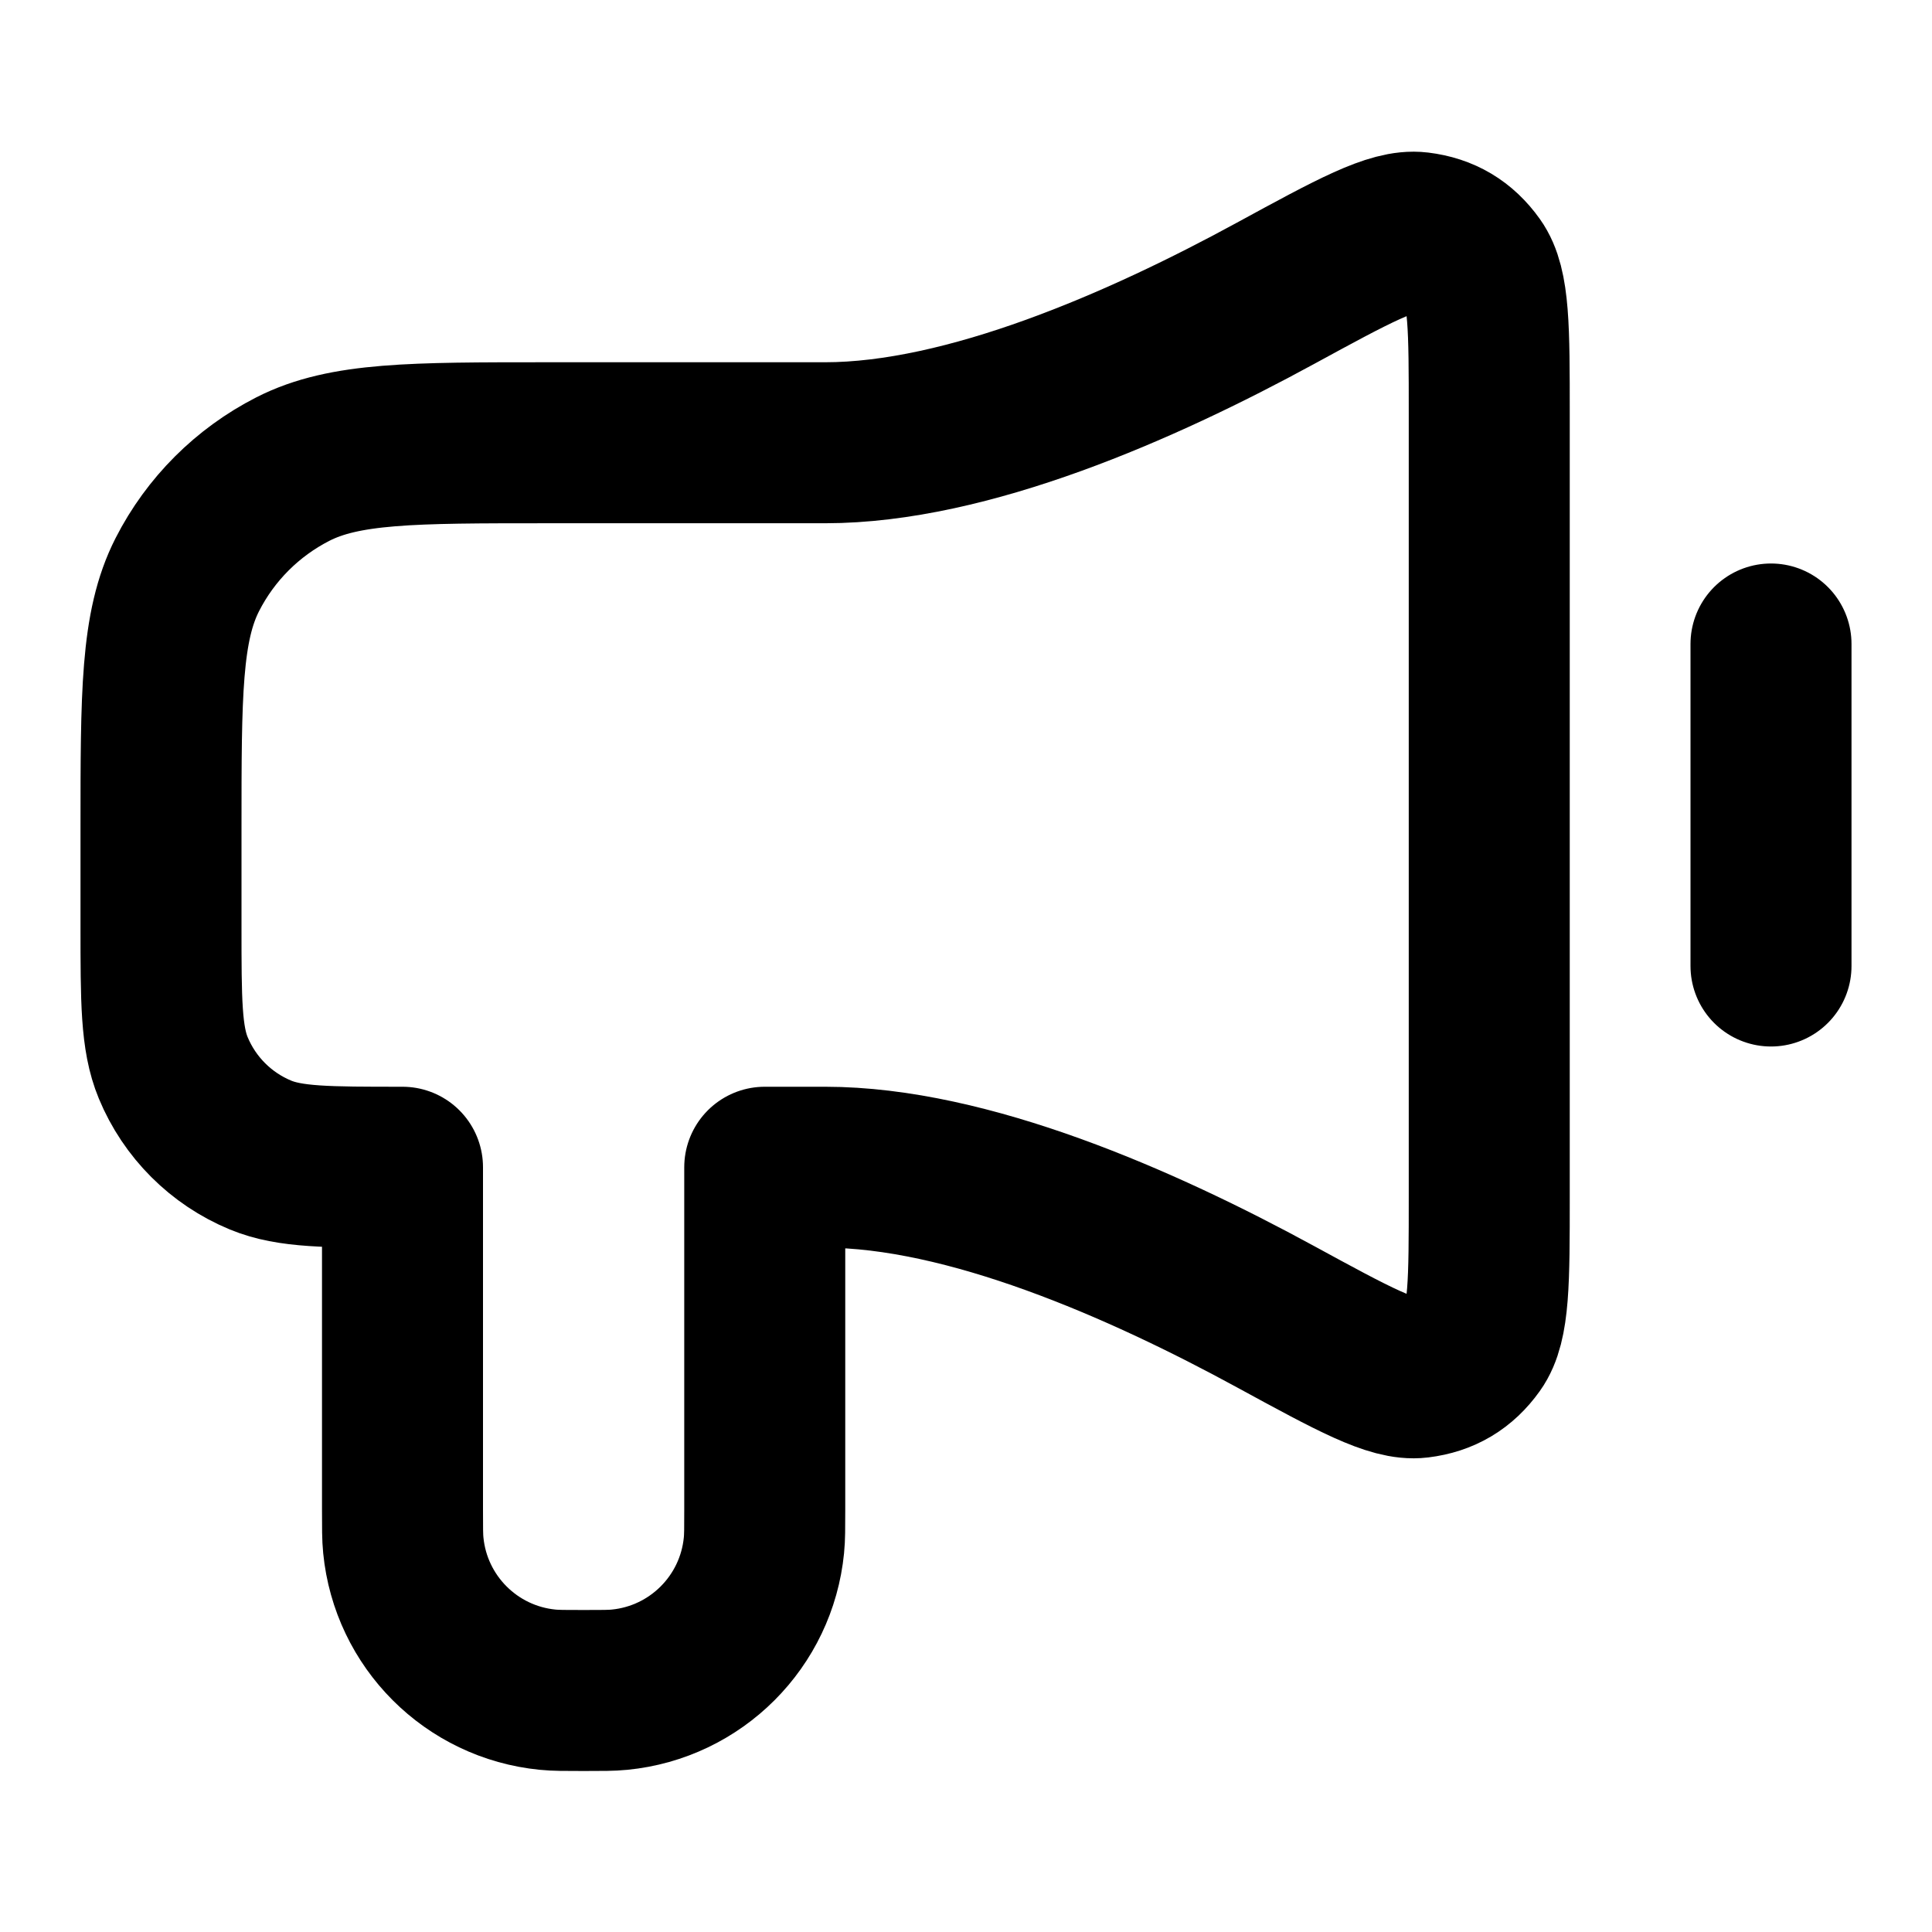
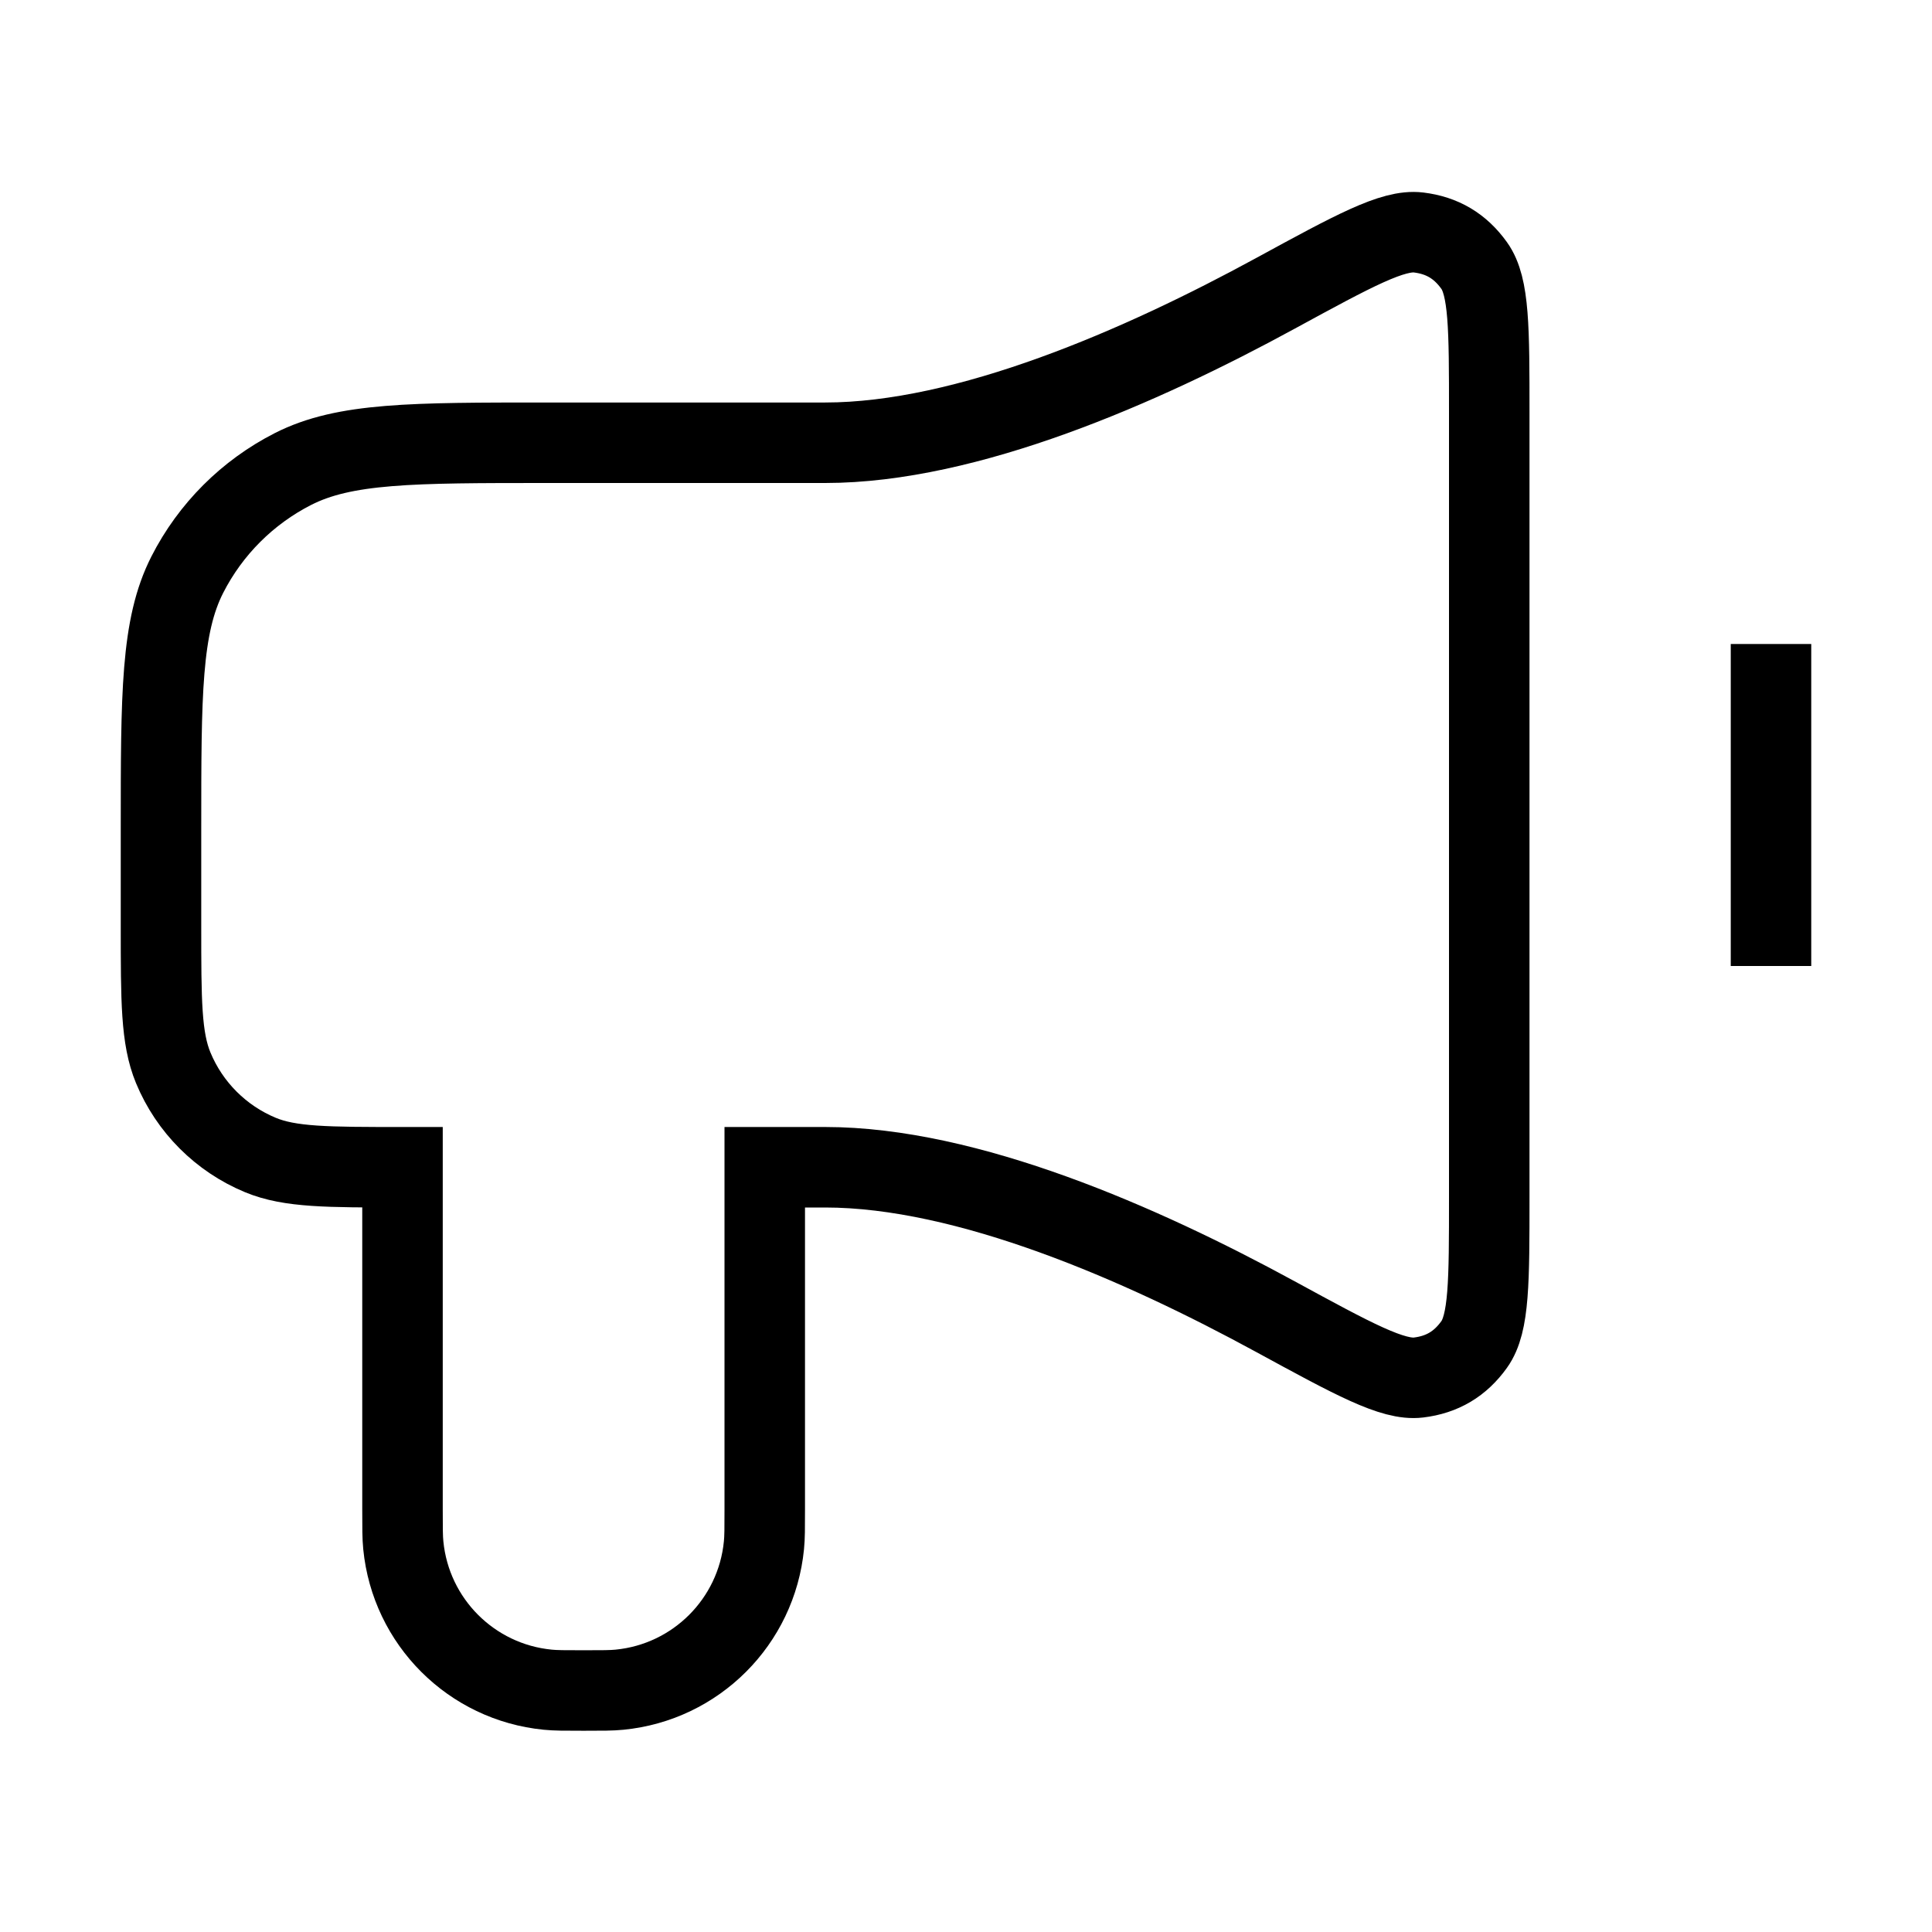
<svg xmlns="http://www.w3.org/2000/svg" width="800px" height="800px" viewBox="0 0 24 24" fill="none">
-   <path d="M22 8V12M10.25 5.5H6.8C5.12 5.5 4.28 5.5 3.638 5.827C3.074 6.115 2.615 6.573 2.327 7.138C2 7.78 2 8.62 2 10.3L2 11.5C2 12.432 2 12.898 2.152 13.265C2.355 13.755 2.745 14.145 3.235 14.348C3.602 14.5 4.068 14.5 5 14.5V18.75C5 18.982 5 19.098 5.01 19.196C5.103 20.145 5.854 20.897 6.804 20.99C6.902 21 7.018 21 7.25 21C7.482 21 7.598 21 7.696 20.99C8.646 20.897 9.397 20.145 9.49 19.196C9.5 19.098 9.5 18.982 9.5 18.75V14.5H10.25C12.016 14.5 14.177 15.447 15.844 16.356C16.817 16.886 17.303 17.151 17.622 17.112C17.917 17.076 18.14 16.943 18.313 16.701C18.5 16.44 18.5 15.918 18.5 14.874V5.126C18.5 4.082 18.5 3.56 18.313 3.299C18.14 3.057 17.917 2.924 17.622 2.888C17.303 2.849 16.817 3.114 15.844 3.644C14.177 4.553 12.016 5.5 10.25 5.5Z" stroke="#000000" stroke-width="2" stroke-linecap="round" stroke-linejoin="round" />
+   <path d="M22 8V12M10.25 5.5H6.8C5.12 5.5 4.28 5.5 3.638 5.827C3.074 6.115 2.615 6.573 2.327 7.138C2 7.78 2 8.62 2 10.3L2 11.5C2 12.432 2 12.898 2.152 13.265C2.355 13.755 2.745 14.145 3.235 14.348C3.602 14.5 4.068 14.5 5 14.5V18.75C5 18.982 5 19.098 5.01 19.196C5.103 20.145 5.854 20.897 6.804 20.99C6.902 21 7.018 21 7.25 21C7.482 21 7.598 21 7.696 20.99C8.646 20.897 9.397 20.145 9.49 19.196C9.5 19.098 9.5 18.982 9.5 18.75V14.5H10.25C12.016 14.5 14.177 15.447 15.844 16.356C16.817 16.886 17.303 17.151 17.622 17.112C17.917 17.076 18.14 16.943 18.313 16.701C18.5 16.44 18.5 15.918 18.5 14.874V5.126C18.5 4.082 18.5 3.56 18.313 3.299C18.14 3.057 17.917 2.924 17.622 2.888C17.303 2.849 16.817 3.114 15.844 3.644C14.177 4.553 12.016 5.5 10.25 5.5Z" stroke="#000000" strokeWidth="2" strokeLinecap="round" strokeLinejoin="round" />
</svg>
